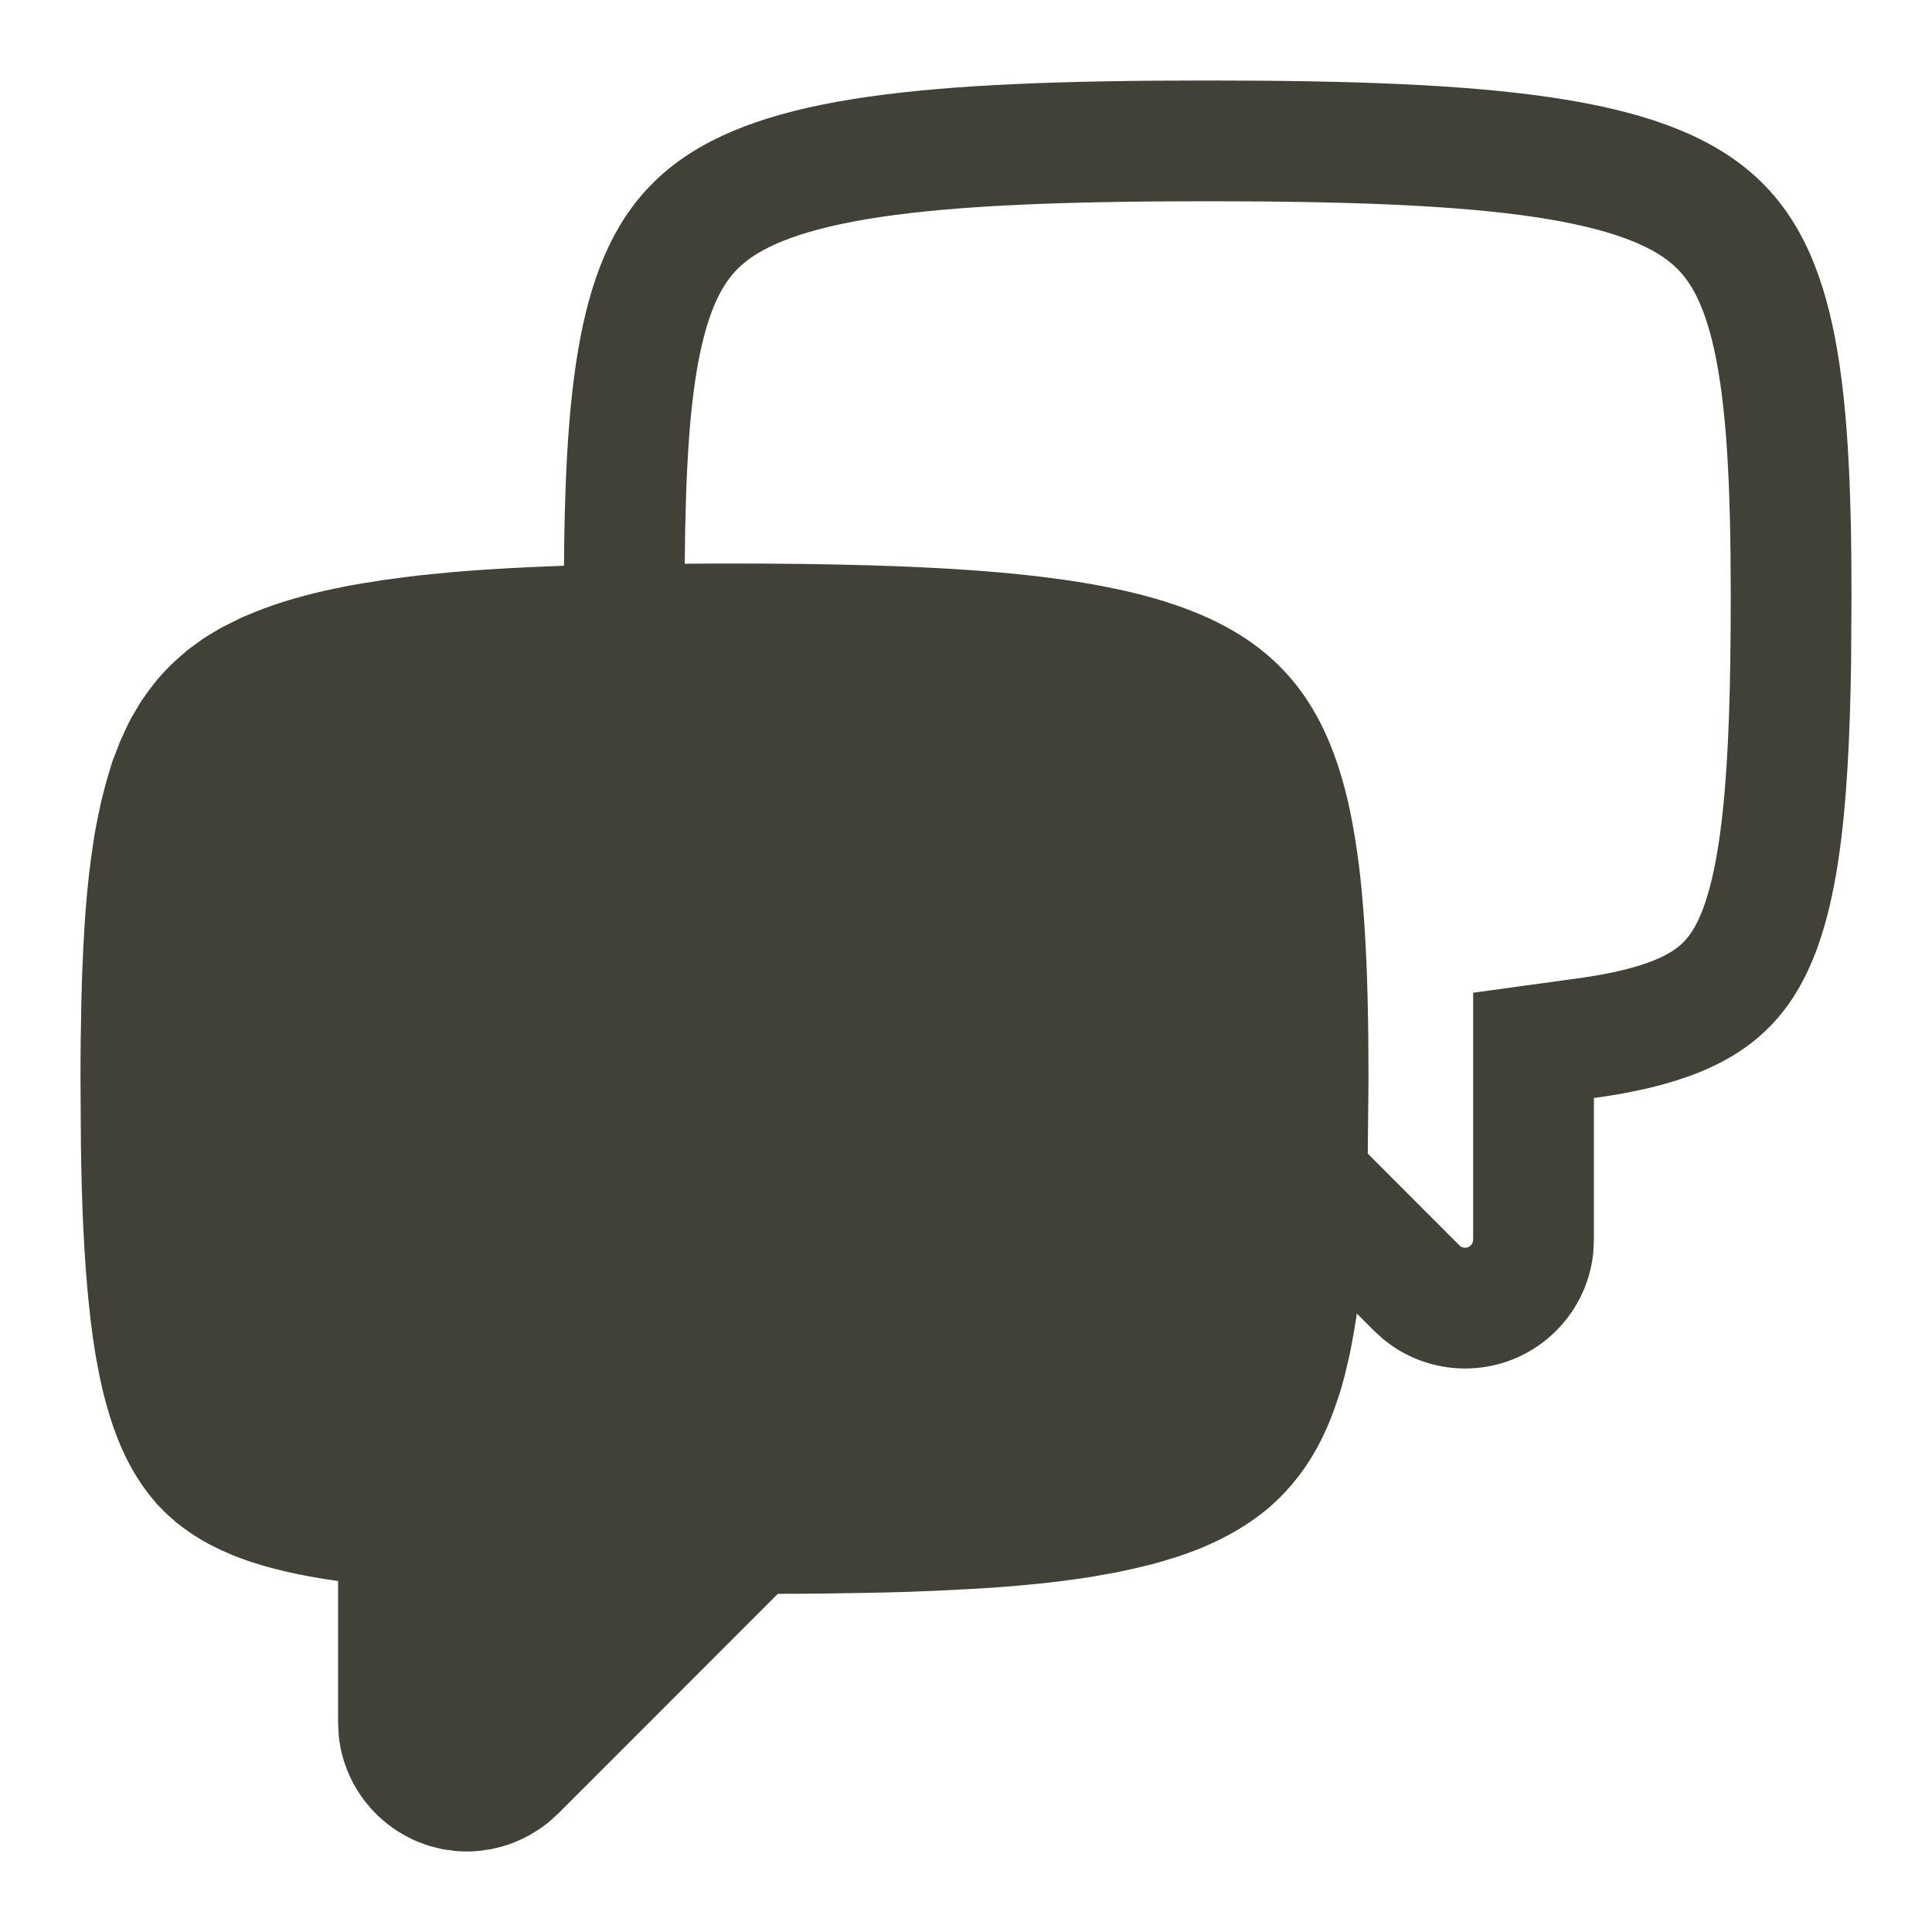
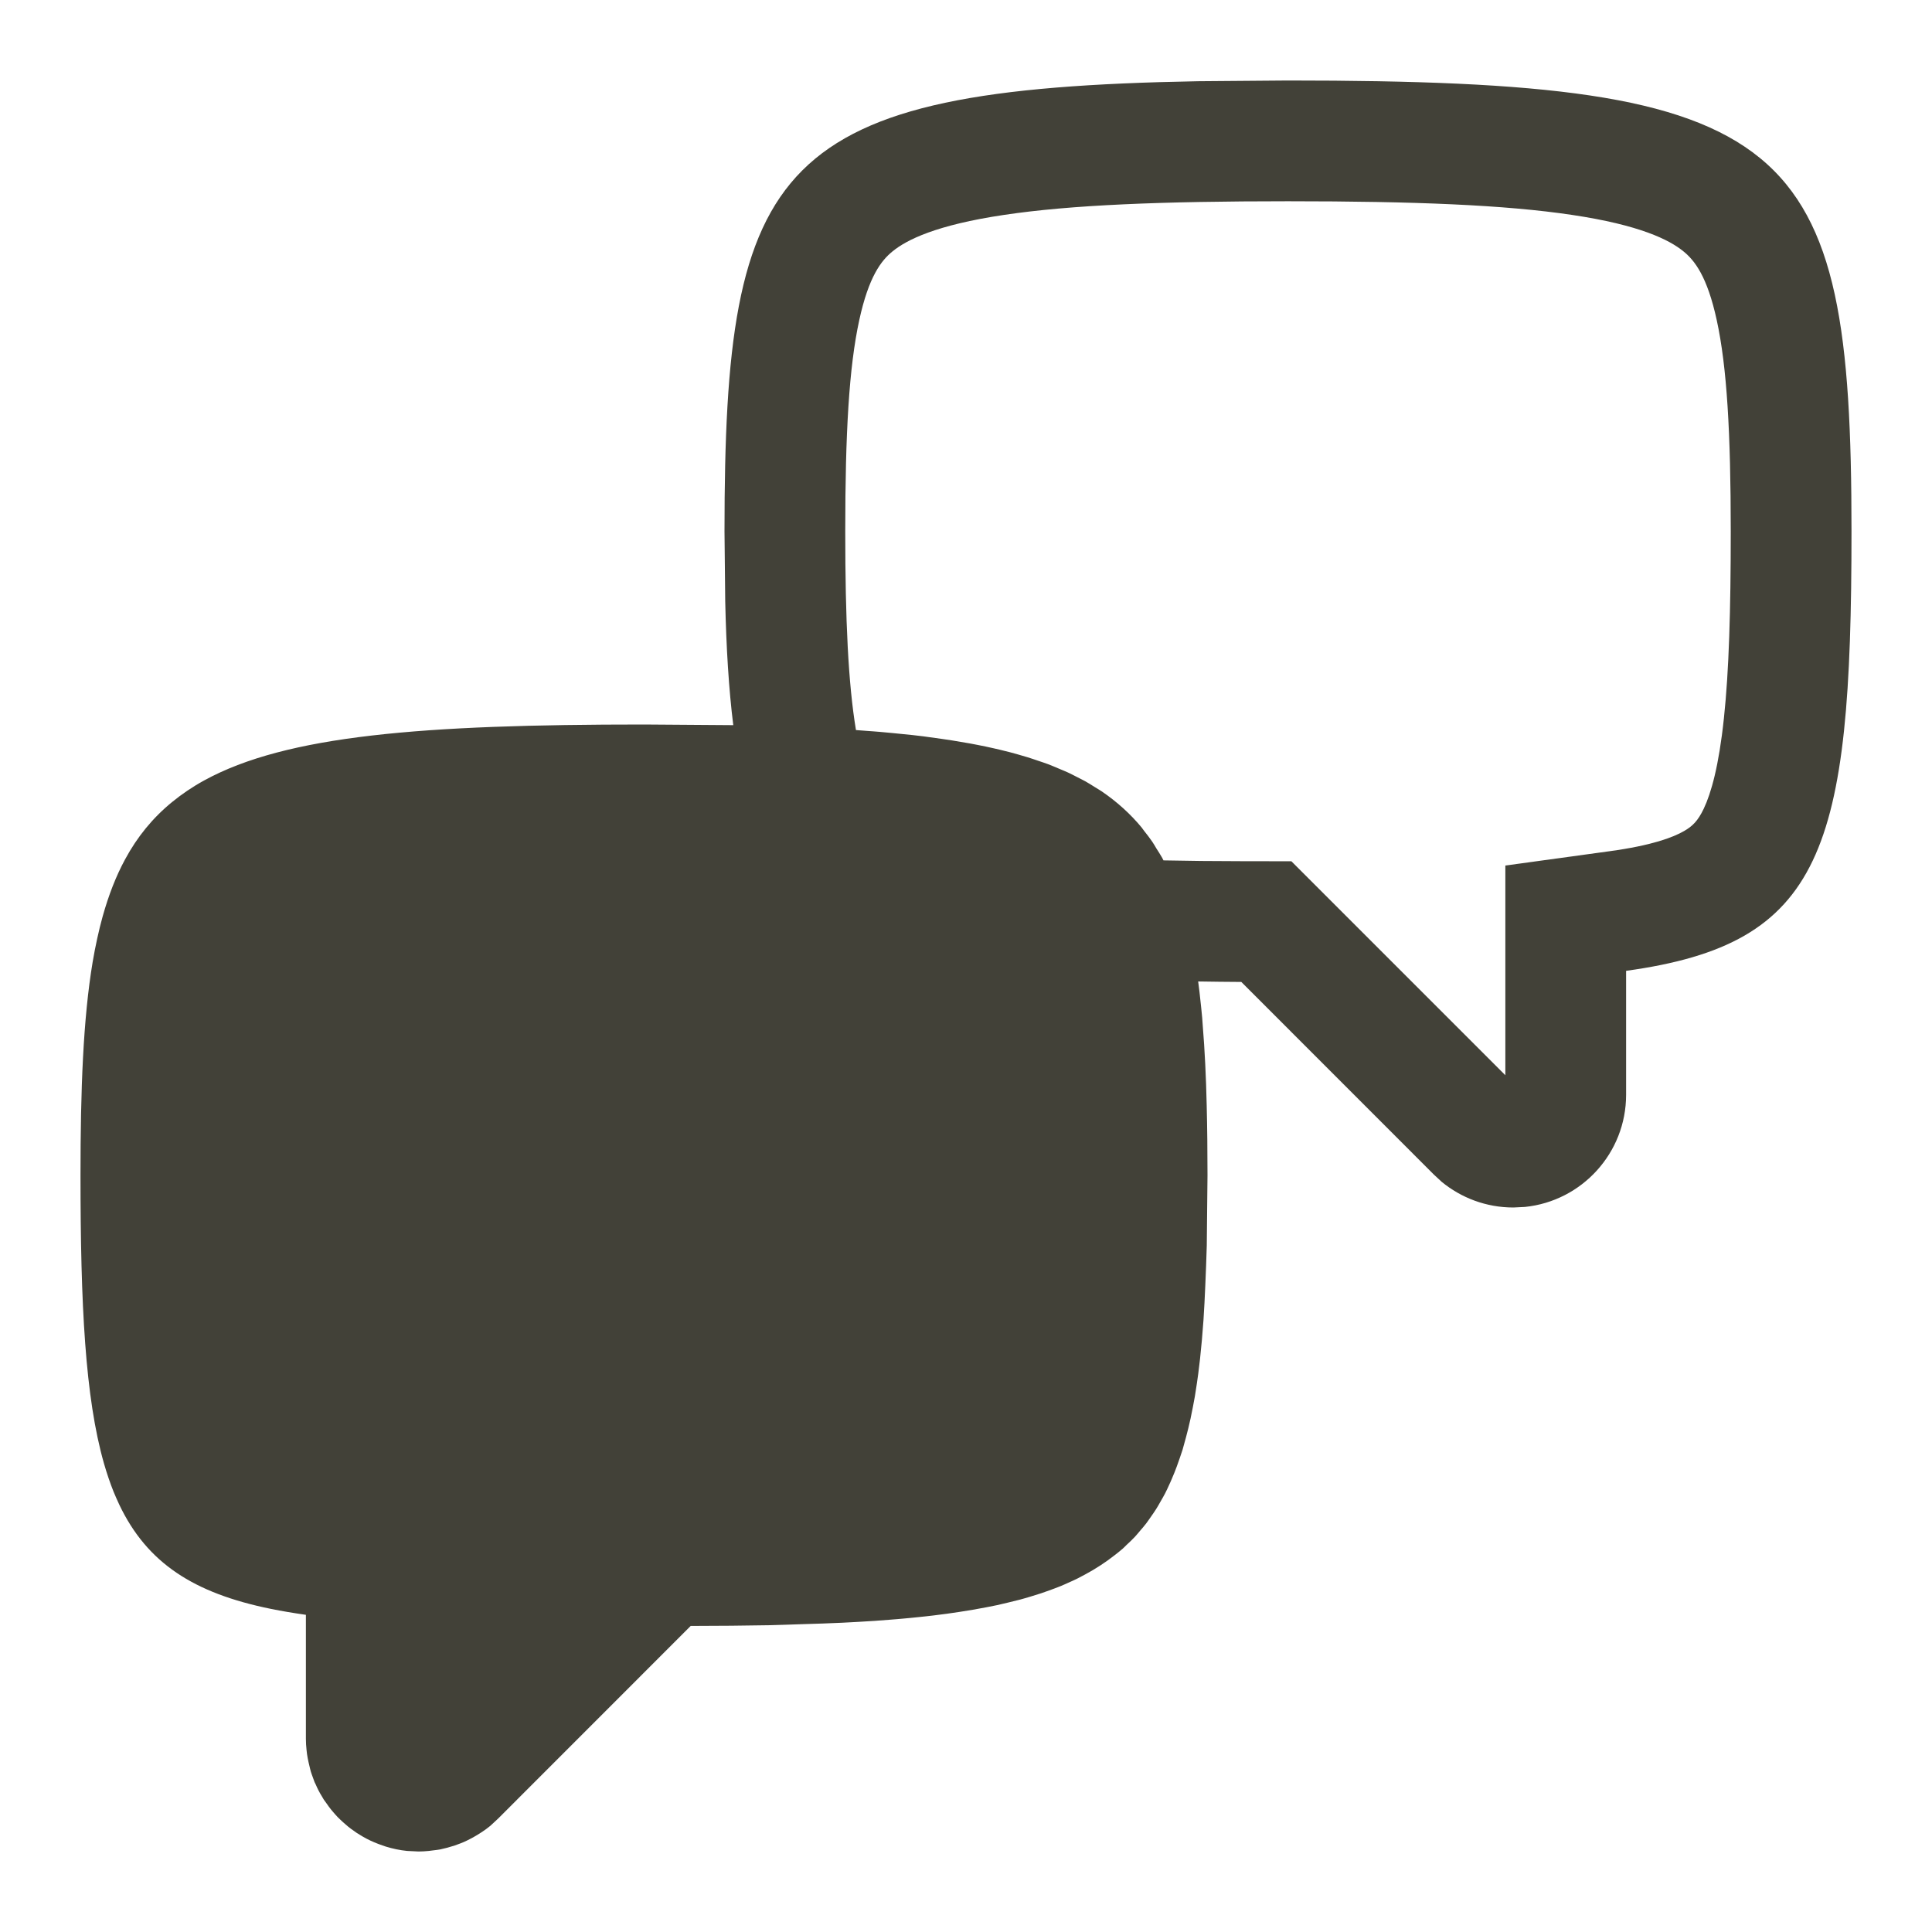
<svg xmlns="http://www.w3.org/2000/svg" width="24" height="24" viewBox="0 0 24 24" fill="none">
-   <path fill-rule="evenodd" clip-rule="evenodd" d="M15 1C22.2 1 23 1.8 23 7.4L22.995 8.214C22.941 12.098 22.423 13.279 19.8 13.64V15.4L19.792 15.563C19.71 16.37 19.029 17 18.2 17C17.814 17 17.459 16.863 17.183 16.635L17.068 16.531L16.855 16.317C16.853 16.336 16.849 16.354 16.847 16.372C16.842 16.403 16.837 16.433 16.832 16.464C16.82 16.54 16.807 16.615 16.793 16.688C16.785 16.73 16.777 16.771 16.769 16.812C16.757 16.867 16.745 16.919 16.732 16.972C16.724 17.009 16.715 17.046 16.706 17.082C16.682 17.175 16.656 17.265 16.628 17.352C16.623 17.366 16.618 17.38 16.613 17.394C16.589 17.467 16.564 17.538 16.537 17.606C16.529 17.627 16.521 17.646 16.513 17.666C16.488 17.726 16.462 17.783 16.435 17.84C16.426 17.858 16.418 17.876 16.409 17.894C16.334 18.042 16.25 18.179 16.156 18.306C16.141 18.327 16.124 18.347 16.108 18.367C16.076 18.409 16.042 18.449 16.007 18.488C15.989 18.508 15.971 18.528 15.952 18.548C15.917 18.585 15.88 18.621 15.843 18.656C15.823 18.675 15.803 18.694 15.782 18.712C15.74 18.749 15.696 18.785 15.65 18.819C15.618 18.844 15.585 18.866 15.552 18.89C15.505 18.922 15.458 18.954 15.408 18.984C15.385 18.998 15.362 19.012 15.338 19.025C15.284 19.057 15.228 19.087 15.17 19.116C15.152 19.125 15.134 19.134 15.115 19.143C15.052 19.173 14.988 19.202 14.921 19.23C14.902 19.237 14.883 19.245 14.864 19.253C14.779 19.286 14.691 19.317 14.6 19.347C14.59 19.35 14.581 19.352 14.571 19.355C14.485 19.383 14.395 19.409 14.302 19.434C14.28 19.439 14.259 19.444 14.237 19.449C14.169 19.466 14.1 19.483 14.028 19.498C13.981 19.508 13.933 19.52 13.884 19.529C13.825 19.541 13.766 19.551 13.705 19.561C13.656 19.57 13.608 19.58 13.558 19.588C13.445 19.606 13.329 19.622 13.209 19.638C13.196 19.639 13.183 19.641 13.17 19.643C13.068 19.655 12.963 19.667 12.855 19.678C12.677 19.696 12.49 19.711 12.296 19.725C12.211 19.73 12.124 19.735 12.036 19.74C11.915 19.747 11.79 19.753 11.663 19.759C11.541 19.764 11.417 19.77 11.29 19.774C11.12 19.78 10.945 19.784 10.765 19.787C10.417 19.794 10.05 19.799 9.663 19.799L6.932 22.531L6.817 22.635C6.78 22.665 6.741 22.694 6.701 22.721C6.688 22.73 6.673 22.738 6.659 22.747C6.632 22.764 6.605 22.781 6.577 22.797C6.561 22.806 6.545 22.814 6.528 22.822C6.5 22.837 6.472 22.851 6.443 22.863C6.428 22.87 6.413 22.877 6.397 22.883C6.365 22.896 6.332 22.908 6.298 22.919C6.283 22.924 6.268 22.928 6.253 22.933C6.226 22.941 6.199 22.948 6.171 22.954C6.146 22.96 6.12 22.967 6.095 22.972C6.072 22.976 6.049 22.979 6.026 22.982C6.002 22.986 5.978 22.99 5.953 22.992C5.903 22.997 5.852 23 5.8 23C5.746 23 5.693 22.997 5.641 22.992C5.624 22.991 5.608 22.986 5.592 22.984C5.556 22.98 5.521 22.976 5.486 22.969C5.467 22.965 5.449 22.96 5.43 22.955C5.398 22.948 5.366 22.94 5.335 22.931C5.317 22.925 5.299 22.918 5.281 22.912C5.252 22.902 5.223 22.892 5.194 22.88C5.172 22.871 5.15 22.861 5.128 22.851C5.104 22.84 5.081 22.828 5.059 22.816C5.036 22.805 5.014 22.792 4.992 22.779C4.973 22.768 4.953 22.756 4.934 22.744C4.91 22.729 4.886 22.712 4.863 22.695C4.846 22.683 4.83 22.671 4.813 22.658C4.793 22.642 4.773 22.626 4.754 22.609C4.732 22.591 4.712 22.571 4.691 22.552C4.676 22.537 4.662 22.523 4.647 22.508C4.63 22.489 4.613 22.471 4.596 22.451C4.579 22.432 4.562 22.412 4.546 22.392C4.529 22.371 4.513 22.35 4.498 22.328C4.487 22.312 4.475 22.296 4.464 22.279C4.446 22.252 4.429 22.224 4.413 22.195C4.404 22.179 4.394 22.164 4.386 22.148C4.347 22.074 4.313 21.996 4.286 21.916C4.28 21.899 4.274 21.882 4.269 21.865C4.239 21.768 4.219 21.667 4.208 21.564L4.2 21.4V19.64C3.96 19.607 3.737 19.566 3.53 19.518C3.523 19.516 3.515 19.514 3.508 19.512C3.453 19.499 3.4 19.485 3.348 19.471C3.333 19.467 3.318 19.463 3.303 19.459C3.257 19.446 3.213 19.432 3.169 19.418C3.144 19.41 3.119 19.403 3.095 19.395C3.062 19.384 3.03 19.372 2.998 19.36C2.961 19.347 2.924 19.333 2.889 19.318C2.87 19.311 2.852 19.302 2.833 19.294C2.798 19.279 2.763 19.264 2.729 19.248C2.693 19.231 2.658 19.213 2.623 19.195C2.61 19.188 2.596 19.181 2.583 19.174C2.546 19.154 2.51 19.134 2.475 19.112C2.455 19.1 2.435 19.088 2.416 19.075C2.389 19.058 2.361 19.04 2.335 19.021C2.309 19.003 2.283 18.984 2.258 18.965C2.237 18.949 2.217 18.934 2.197 18.918C2.173 18.898 2.15 18.878 2.127 18.857C2.106 18.838 2.084 18.82 2.063 18.8C2.04 18.777 2.018 18.753 1.995 18.73C1.98 18.714 1.965 18.7 1.95 18.684C1.927 18.658 1.905 18.631 1.883 18.604C1.764 18.459 1.661 18.298 1.571 18.117C1.538 18.05 1.506 17.981 1.477 17.908C1.455 17.855 1.435 17.801 1.415 17.745C1.413 17.738 1.41 17.731 1.407 17.724C1.394 17.685 1.381 17.645 1.368 17.605C1.358 17.574 1.349 17.542 1.34 17.511C1.332 17.484 1.325 17.458 1.317 17.431C1.306 17.388 1.294 17.346 1.283 17.302C1.273 17.26 1.263 17.217 1.254 17.174C1.247 17.142 1.24 17.11 1.233 17.078C1.224 17.034 1.216 16.99 1.208 16.944C1.2 16.901 1.191 16.857 1.184 16.812C1.178 16.781 1.174 16.748 1.169 16.716C1.163 16.679 1.158 16.641 1.152 16.604C1.133 16.466 1.116 16.323 1.101 16.173C1.044 15.611 1.015 14.963 1.005 14.214L1 13.4C1 13.061 1.004 12.739 1.011 12.434C1.016 12.202 1.024 11.979 1.035 11.767C1.046 11.558 1.058 11.359 1.075 11.168C1.078 11.133 1.082 11.097 1.085 11.062C1.092 10.988 1.1 10.914 1.108 10.842C1.116 10.777 1.124 10.713 1.133 10.649C1.141 10.588 1.15 10.527 1.159 10.467C1.165 10.429 1.17 10.391 1.177 10.354C1.19 10.276 1.206 10.2 1.221 10.126C1.256 9.95 1.298 9.785 1.345 9.628C1.363 9.568 1.38 9.509 1.399 9.451C1.414 9.41 1.431 9.37 1.446 9.33C1.463 9.287 1.478 9.243 1.496 9.201C1.515 9.158 1.535 9.115 1.555 9.073C1.573 9.034 1.591 8.994 1.611 8.956C1.631 8.919 1.651 8.883 1.672 8.848C1.695 8.808 1.718 8.769 1.742 8.73C1.762 8.699 1.783 8.668 1.805 8.638C1.834 8.595 1.865 8.555 1.896 8.515C1.916 8.49 1.935 8.465 1.955 8.441C1.99 8.4 2.026 8.361 2.063 8.322C2.085 8.3 2.105 8.277 2.127 8.256C2.163 8.221 2.201 8.188 2.239 8.154C2.266 8.131 2.293 8.106 2.321 8.083C2.357 8.054 2.395 8.027 2.433 8C2.465 7.977 2.497 7.952 2.53 7.93C2.57 7.903 2.612 7.88 2.654 7.854C2.688 7.834 2.721 7.813 2.756 7.794L2.984 7.68C2.99 7.677 2.995 7.674 3.001 7.672C3.032 7.658 3.065 7.645 3.097 7.632C3.157 7.606 3.219 7.581 3.282 7.558C3.308 7.548 3.334 7.539 3.36 7.53C3.434 7.504 3.51 7.479 3.588 7.455C3.614 7.447 3.64 7.439 3.667 7.432C3.744 7.41 3.823 7.389 3.904 7.369C3.942 7.36 3.981 7.351 4.02 7.342C4.097 7.324 4.177 7.307 4.259 7.291C4.293 7.284 4.327 7.278 4.361 7.271C4.458 7.254 4.558 7.237 4.66 7.222C4.687 7.217 4.715 7.212 4.742 7.208C4.826 7.196 4.911 7.185 4.998 7.174C5.063 7.166 5.128 7.157 5.195 7.149C5.274 7.141 5.355 7.133 5.437 7.125C5.489 7.12 5.541 7.114 5.595 7.109C5.888 7.084 6.199 7.064 6.529 7.048C6.611 7.044 6.694 7.041 6.778 7.037C6.853 7.034 6.929 7.031 7.006 7.028C7.044 1.765 7.963 1 15 1ZM15 2.5C13.208 2.5 11.903 2.552 10.935 2.696C9.96 2.842 9.496 3.06 9.25 3.261C9.043 3.43 8.844 3.706 8.703 4.356C8.568 4.979 8.516 5.82 8.506 7.003C8.667 7.002 8.832 7 9 7C14.4 7 16.2 7.45 16.763 10.037C16.786 10.145 16.807 10.257 16.826 10.372C16.846 10.488 16.863 10.607 16.879 10.73C16.91 10.977 16.933 11.239 16.951 11.518C16.969 11.796 16.982 12.092 16.989 12.405C16.997 12.719 17 13.05 17 13.4L16.991 14.331L18.13 15.471C18.14 15.481 18.151 15.489 18.162 15.493C18.172 15.497 18.184 15.5 18.2 15.5C18.255 15.5 18.3 15.455 18.3 15.4V12.332L19.596 12.154C20.203 12.071 20.538 11.952 20.731 11.841C20.886 11.752 20.994 11.643 21.095 11.432C21.215 11.179 21.328 10.768 21.401 10.076C21.474 9.391 21.5 8.523 21.5 7.4C21.5 6.005 21.447 5.047 21.297 4.356C21.155 3.706 20.957 3.43 20.75 3.261C20.504 3.06 20.04 2.842 19.065 2.696C18.096 2.552 16.792 2.5 15 2.5Z" fill="#424138" />
+   <path fill-rule="evenodd" clip-rule="evenodd" d="M14.883 1.009C9.615 1.104 9 2.006 9 6.6L9.009 7.471C9.022 8.05 9.053 8.559 9.109 9.008L8 9C5.243 9 3.559 9.134 2.536 9.695C2.39 9.775 2.258 9.865 2.138 9.963C1.897 10.16 1.705 10.395 1.554 10.675C1.44 10.885 1.349 11.121 1.275 11.385C1.251 11.473 1.228 11.563 1.208 11.657C1.187 11.752 1.168 11.849 1.151 11.95C1.033 12.657 1 13.528 1 14.6C1 16.212 1.058 17.36 1.291 18.178C1.309 18.241 1.328 18.301 1.348 18.36C1.368 18.419 1.389 18.476 1.411 18.531C1.434 18.587 1.458 18.64 1.482 18.692C1.827 19.416 2.406 19.791 3.365 19.986C3.502 20.014 3.647 20.038 3.8 20.06V21.6C3.8 21.647 3.803 21.693 3.808 21.739C3.814 21.807 3.828 21.873 3.844 21.938C3.85 21.961 3.854 21.984 3.861 22.007C3.865 22.018 3.868 22.029 3.872 22.04C3.883 22.073 3.895 22.106 3.908 22.139C3.912 22.148 3.918 22.157 3.922 22.167C3.933 22.193 3.945 22.219 3.958 22.244C3.97 22.268 3.984 22.291 3.998 22.314C4.006 22.327 4.014 22.341 4.022 22.355C4.034 22.373 4.048 22.391 4.061 22.409C4.077 22.432 4.093 22.455 4.111 22.477C4.118 22.486 4.125 22.494 4.132 22.502C4.152 22.526 4.173 22.55 4.195 22.573C4.205 22.583 4.215 22.593 4.225 22.602C4.246 22.623 4.268 22.642 4.29 22.661C4.302 22.672 4.314 22.682 4.326 22.692C4.348 22.71 4.371 22.727 4.395 22.743C4.406 22.751 4.418 22.76 4.43 22.768C4.452 22.782 4.475 22.796 4.498 22.81C4.515 22.82 4.532 22.83 4.55 22.839C4.614 22.873 4.682 22.901 4.752 22.925C4.766 22.929 4.779 22.935 4.793 22.939C4.878 22.965 4.966 22.984 5.057 22.993L5.2 23C5.243 23 5.285 22.997 5.327 22.993C5.348 22.991 5.369 22.988 5.39 22.985C5.416 22.982 5.443 22.979 5.469 22.974C5.489 22.97 5.508 22.965 5.527 22.96C5.546 22.956 5.565 22.951 5.583 22.945C5.606 22.939 5.628 22.932 5.65 22.925C5.675 22.916 5.699 22.907 5.723 22.898C5.736 22.892 5.749 22.887 5.762 22.882C5.79 22.87 5.817 22.856 5.844 22.842C5.855 22.836 5.867 22.83 5.878 22.824C5.953 22.782 6.025 22.735 6.091 22.681L6.189 22.59L8.58 20.198C8.924 20.198 9.25 20.194 9.559 20.189C9.697 20.186 9.832 20.18 9.964 20.176C10.136 20.171 10.302 20.166 10.463 20.158C10.527 20.155 10.59 20.152 10.652 20.148C10.725 20.144 10.796 20.14 10.866 20.135C10.928 20.131 10.989 20.126 11.05 20.121C11.11 20.116 11.17 20.112 11.229 20.106C11.291 20.101 11.352 20.094 11.413 20.088C11.475 20.081 11.535 20.076 11.595 20.068C11.653 20.061 11.71 20.053 11.766 20.046C11.819 20.039 11.871 20.031 11.923 20.023C11.977 20.015 12.031 20.006 12.084 19.997C12.14 19.987 12.195 19.977 12.249 19.967C12.296 19.958 12.343 19.948 12.389 19.939C12.433 19.929 12.477 19.919 12.521 19.908C12.572 19.896 12.622 19.884 12.671 19.871C12.713 19.86 12.755 19.847 12.796 19.835C12.843 19.821 12.889 19.807 12.934 19.792C12.967 19.781 13.001 19.769 13.033 19.757C13.082 19.739 13.13 19.722 13.176 19.703C13.207 19.691 13.237 19.676 13.267 19.663C13.309 19.645 13.35 19.626 13.39 19.606C13.42 19.591 13.45 19.575 13.479 19.559C13.613 19.487 13.735 19.407 13.847 19.319C13.881 19.292 13.916 19.266 13.948 19.237C13.963 19.224 13.976 19.21 13.99 19.196C14.027 19.162 14.063 19.128 14.098 19.091C14.121 19.066 14.142 19.04 14.164 19.014C14.189 18.984 14.215 18.956 14.238 18.925C14.259 18.898 14.277 18.87 14.297 18.842C14.319 18.81 14.342 18.779 14.362 18.746C14.38 18.718 14.396 18.689 14.413 18.659C14.433 18.625 14.453 18.59 14.472 18.554C14.49 18.519 14.507 18.483 14.523 18.447C14.537 18.418 14.55 18.387 14.563 18.356C14.582 18.312 14.6 18.267 14.617 18.221C14.63 18.186 14.643 18.15 14.655 18.114C14.667 18.08 14.679 18.045 14.69 18.01C14.705 17.959 14.719 17.907 14.733 17.854C14.743 17.817 14.753 17.779 14.762 17.741C14.771 17.703 14.78 17.664 14.789 17.624C14.799 17.577 14.809 17.53 14.818 17.481C14.827 17.437 14.835 17.392 14.843 17.347C14.852 17.294 14.86 17.24 14.868 17.186C14.874 17.146 14.879 17.106 14.885 17.065C14.893 17.006 14.9 16.945 14.907 16.883C14.924 16.729 14.938 16.568 14.95 16.399C14.96 16.258 14.966 16.112 14.973 15.96C14.979 15.803 14.987 15.64 14.991 15.471L15 14.6C15 14.293 14.997 14.004 14.99 13.729C14.982 13.375 14.966 13.046 14.941 12.741C14.939 12.708 14.937 12.675 14.934 12.643C14.93 12.601 14.926 12.561 14.922 12.521C14.915 12.452 14.908 12.384 14.9 12.318C14.895 12.276 14.889 12.234 14.884 12.192C15.057 12.194 15.236 12.198 15.42 12.198L17.811 14.59L17.909 14.681C18.151 14.88 18.462 15 18.8 15L18.943 14.993C19.649 14.921 20.2 14.324 20.2 13.6V12.06C22.648 11.723 23 10.569 23 6.6C23 1.7 22.3 1 16 1L14.883 1.009ZM16 2.5C17.568 2.5 18.697 2.545 19.53 2.67C20.369 2.795 20.736 2.978 20.913 3.123C21.052 3.236 21.208 3.434 21.326 3.977C21.453 4.559 21.5 5.379 21.5 6.6C21.5 7.581 21.478 8.332 21.415 8.922C21.352 9.518 21.256 9.854 21.164 10.047C21.091 10.2 21.022 10.265 20.921 10.323C20.781 10.404 20.516 10.503 19.996 10.574L18.7 10.752V13.357L16.042 10.699L15.421 10.698C15.075 10.698 14.753 10.694 14.453 10.688C14.447 10.678 14.442 10.667 14.437 10.656C14.414 10.616 14.389 10.577 14.364 10.538C14.347 10.51 14.332 10.482 14.313 10.455C14.282 10.409 14.248 10.366 14.214 10.323C14.203 10.31 14.194 10.295 14.184 10.282C14.042 10.11 13.877 9.961 13.685 9.83C13.657 9.811 13.627 9.795 13.598 9.776C13.56 9.753 13.523 9.728 13.483 9.706C13.451 9.688 13.416 9.672 13.382 9.654C13.344 9.635 13.306 9.614 13.266 9.596C13.231 9.58 13.194 9.565 13.158 9.55C13.113 9.531 13.067 9.511 13.02 9.493C12.98 9.478 12.939 9.465 12.898 9.451C12.853 9.436 12.808 9.42 12.762 9.406C12.722 9.394 12.682 9.383 12.642 9.371C12.611 9.362 12.58 9.353 12.548 9.345L12.415 9.312C12.392 9.306 12.368 9.301 12.345 9.296C12.28 9.281 12.213 9.267 12.146 9.254C12.115 9.248 12.083 9.242 12.052 9.236C11.977 9.223 11.901 9.21 11.822 9.197C11.78 9.191 11.738 9.184 11.694 9.178C11.621 9.167 11.546 9.157 11.47 9.147C11.425 9.142 11.38 9.136 11.334 9.131C11.253 9.122 11.17 9.114 11.085 9.106C11.035 9.102 10.984 9.096 10.933 9.092C10.881 9.087 10.829 9.084 10.776 9.08C10.729 9.076 10.681 9.073 10.633 9.069C10.537 8.489 10.5 7.704 10.5 6.6C10.5 5.379 10.547 4.559 10.674 3.977C10.792 3.434 10.948 3.236 11.087 3.123C11.264 2.978 11.631 2.795 12.47 2.67C13.303 2.545 14.432 2.5 16 2.5Z" fill="#424138" />
</svg>
